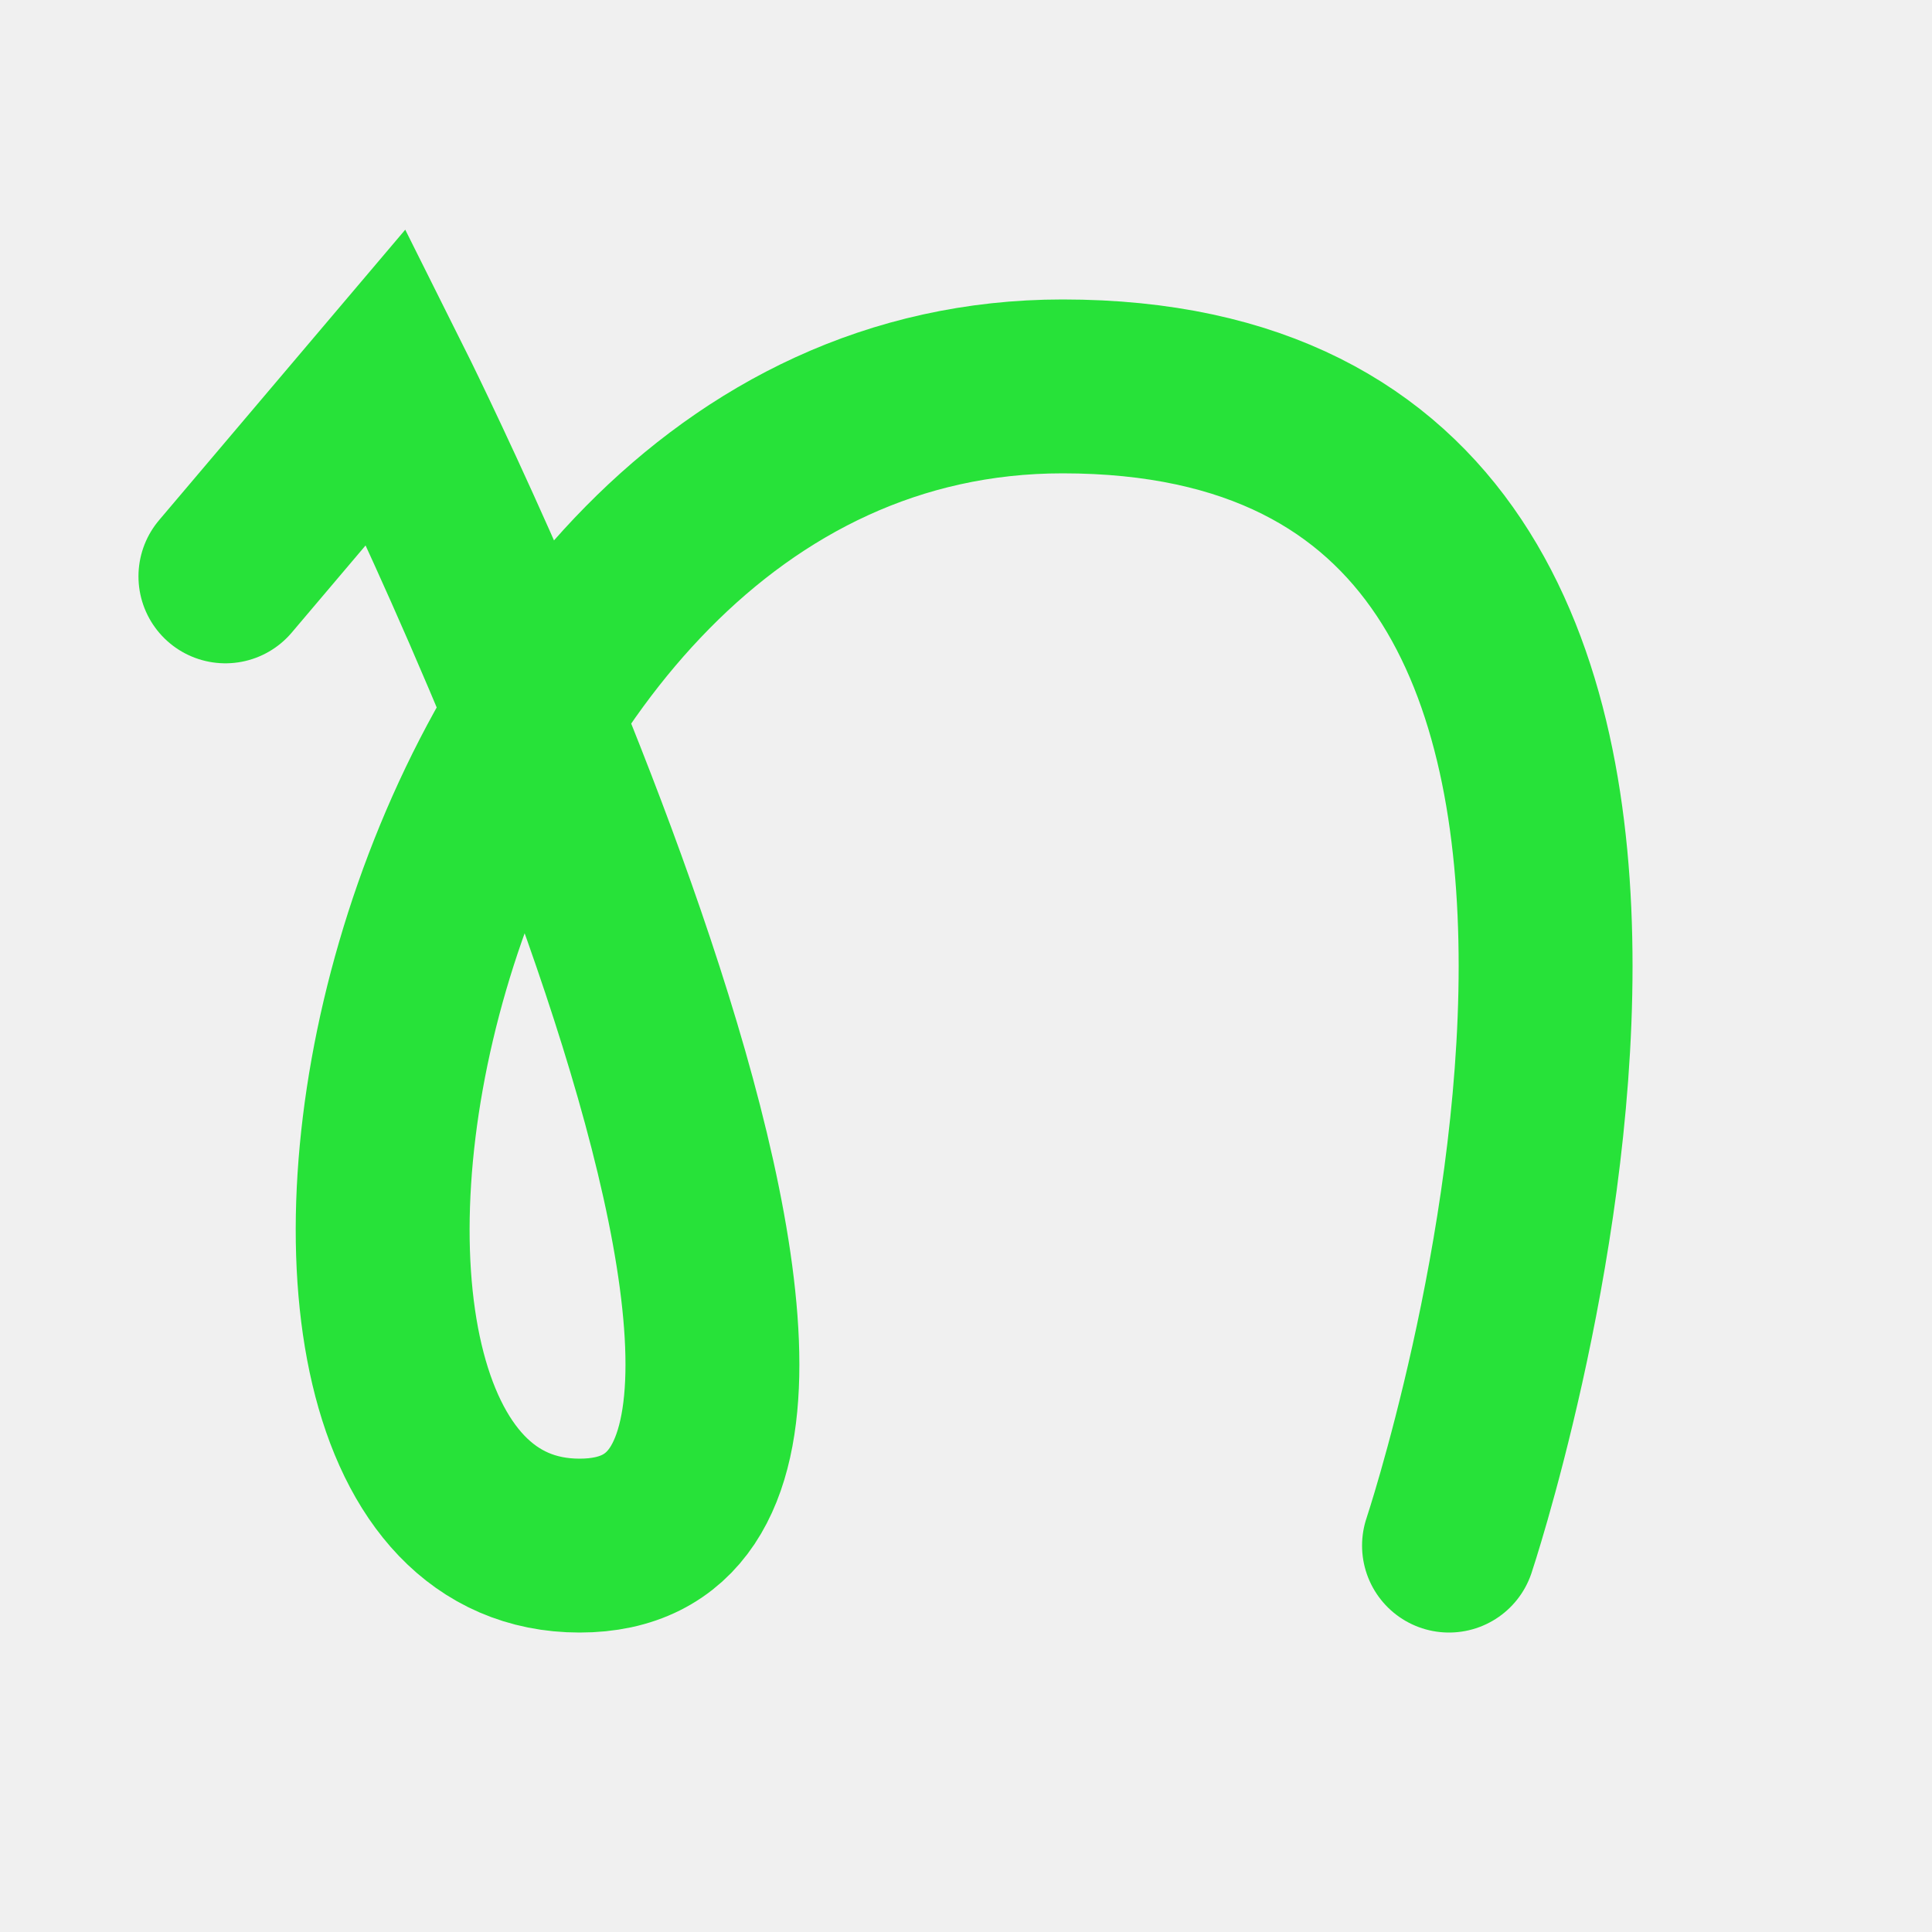
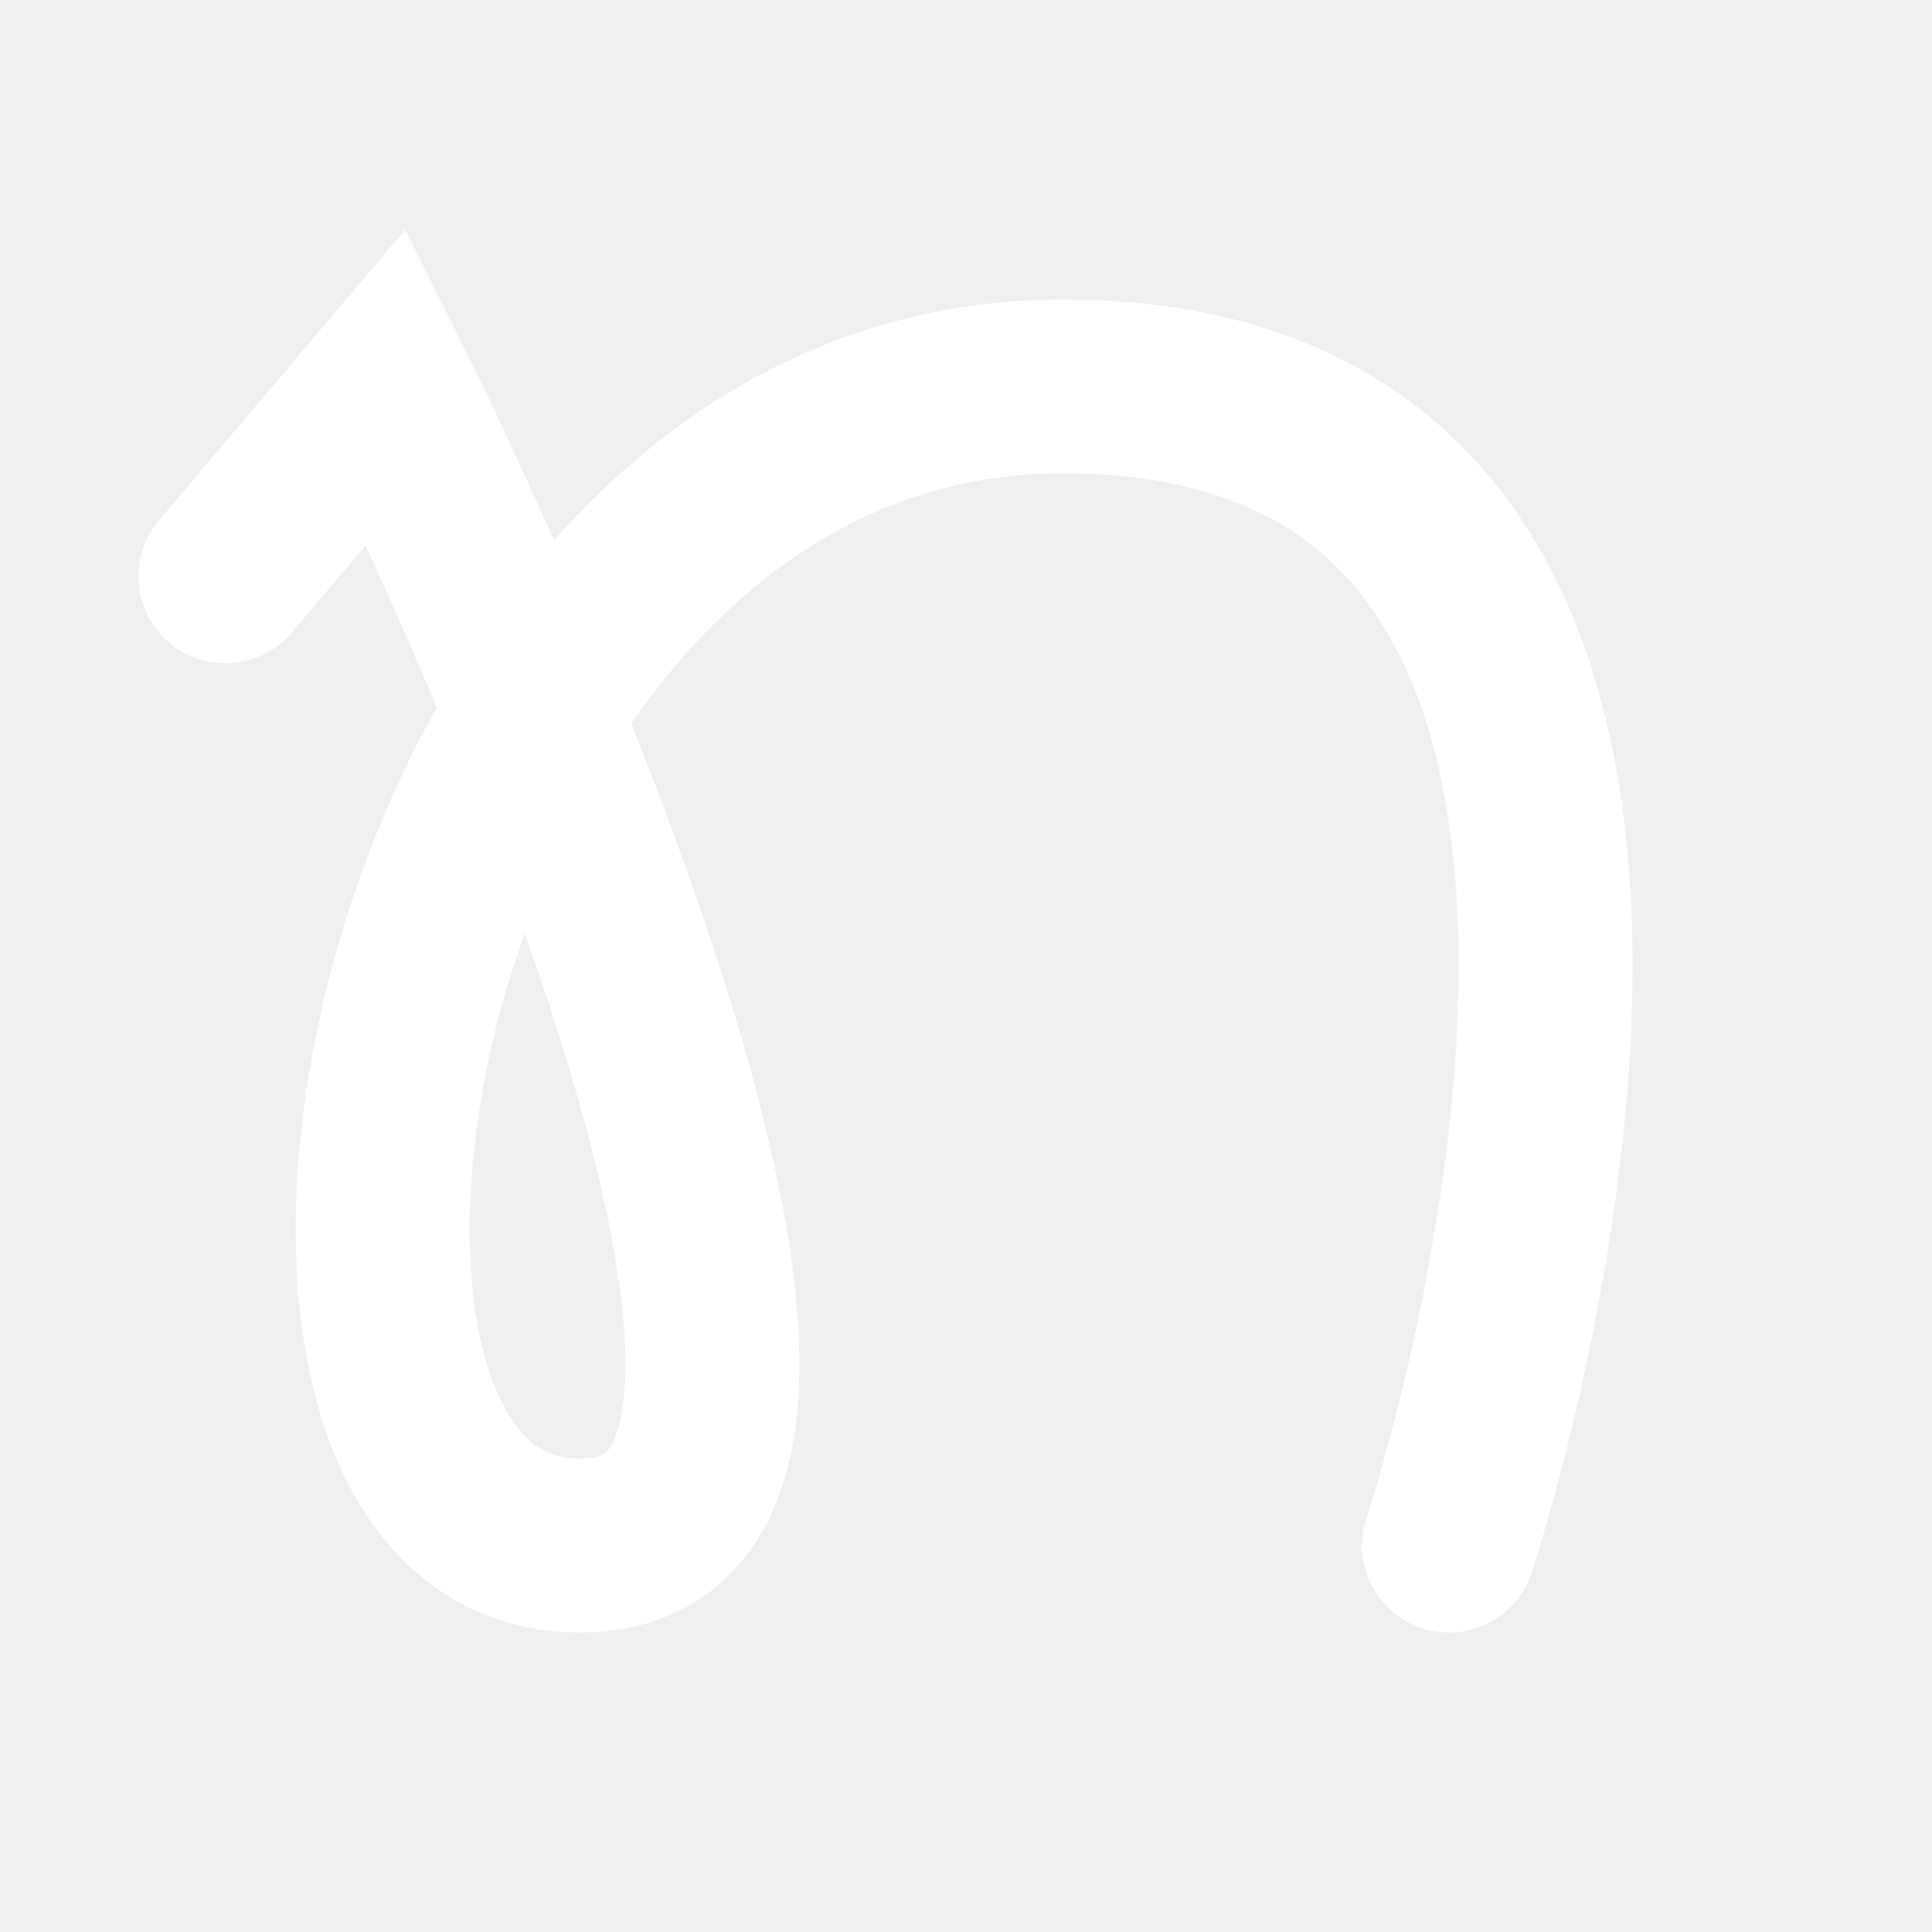
<svg xmlns="http://www.w3.org/2000/svg" version="1.1" id="Layer_1" x="0px" y="0px" width="100px" height="100px" viewBox="0 0 100 100" enable-background="new 0 0 100 100" xml:space="preserve">
-   <g id="Layer_2">
- </g>
  <g id="Layer_3">
-     <path fill="none" stroke="#27E239" stroke-width="9" stroke-linecap="round" stroke-miterlimit="10" d="M11.667,29.833L20,20   c0,0,30,60,10,60S20,20,55,20c40,0,20,60,20,60" />
+     <path fill="none" stroke="#FFF" stroke-width="9" stroke-linecap="round" stroke-miterlimit="10" d="M11.667,29.833L20,20   c0,0,30,60,10,60S20,20,55,20c40,0,20,60,20,60" />
  </g>
</svg>
